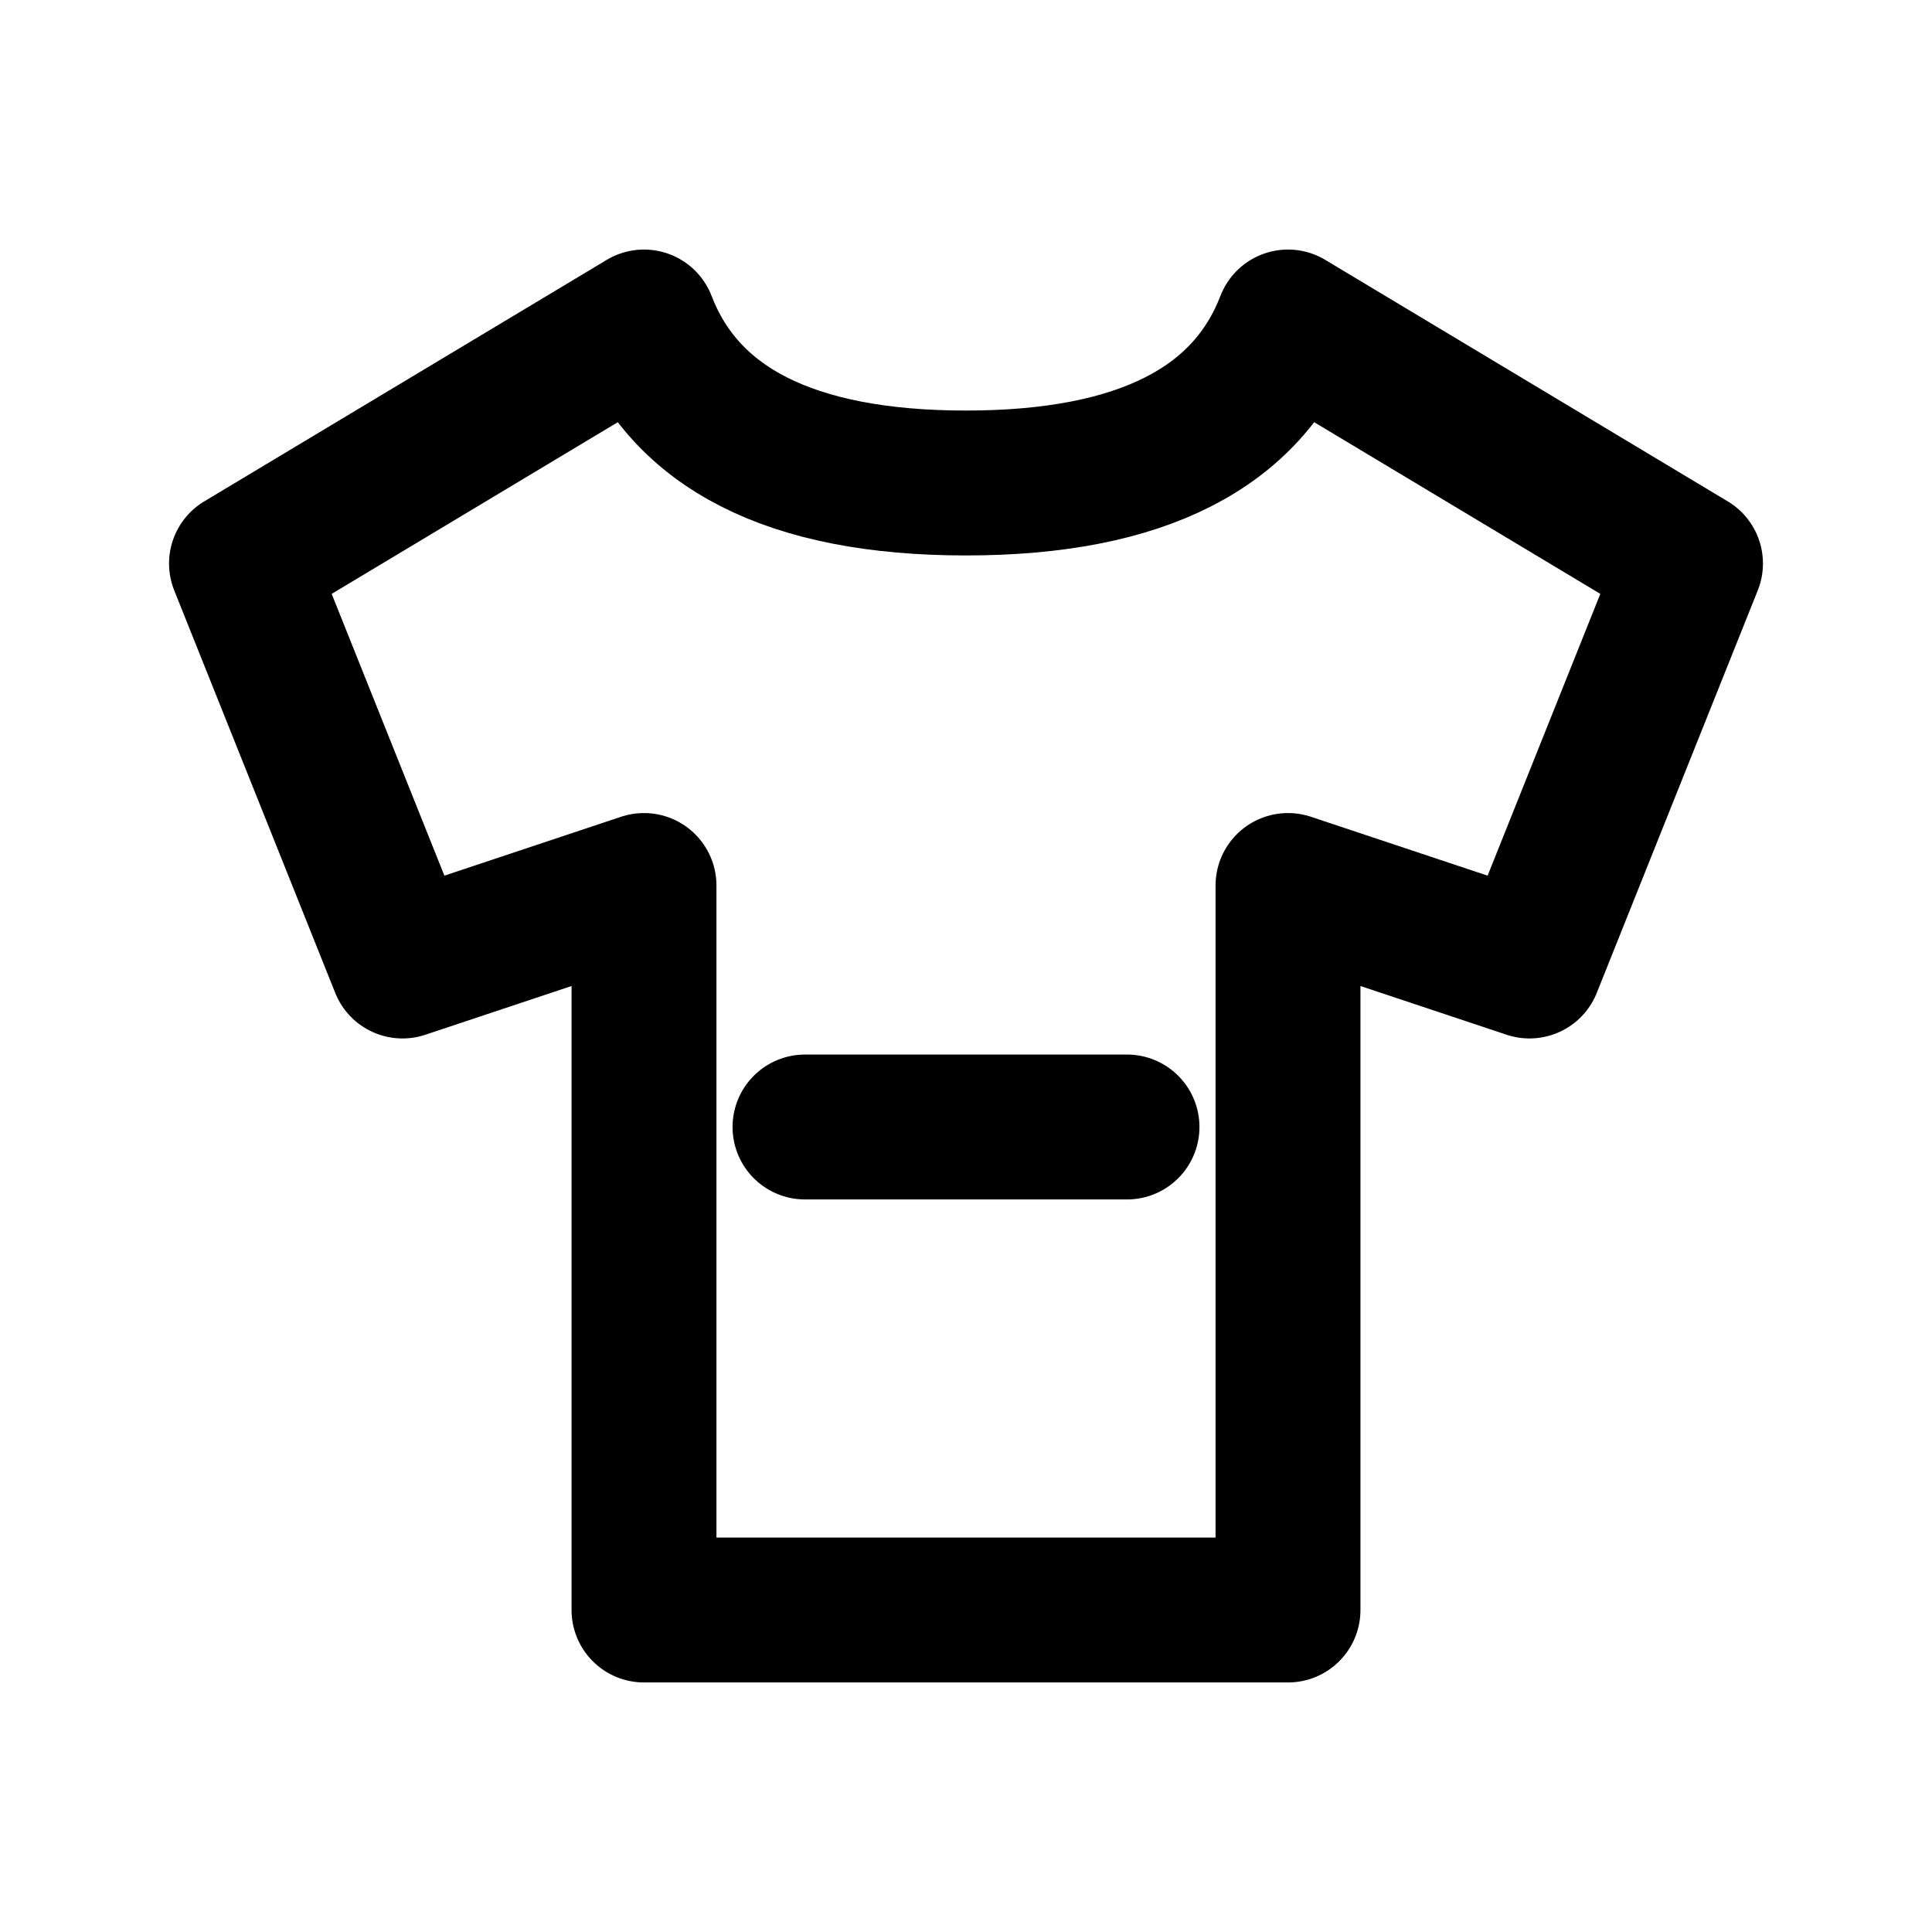
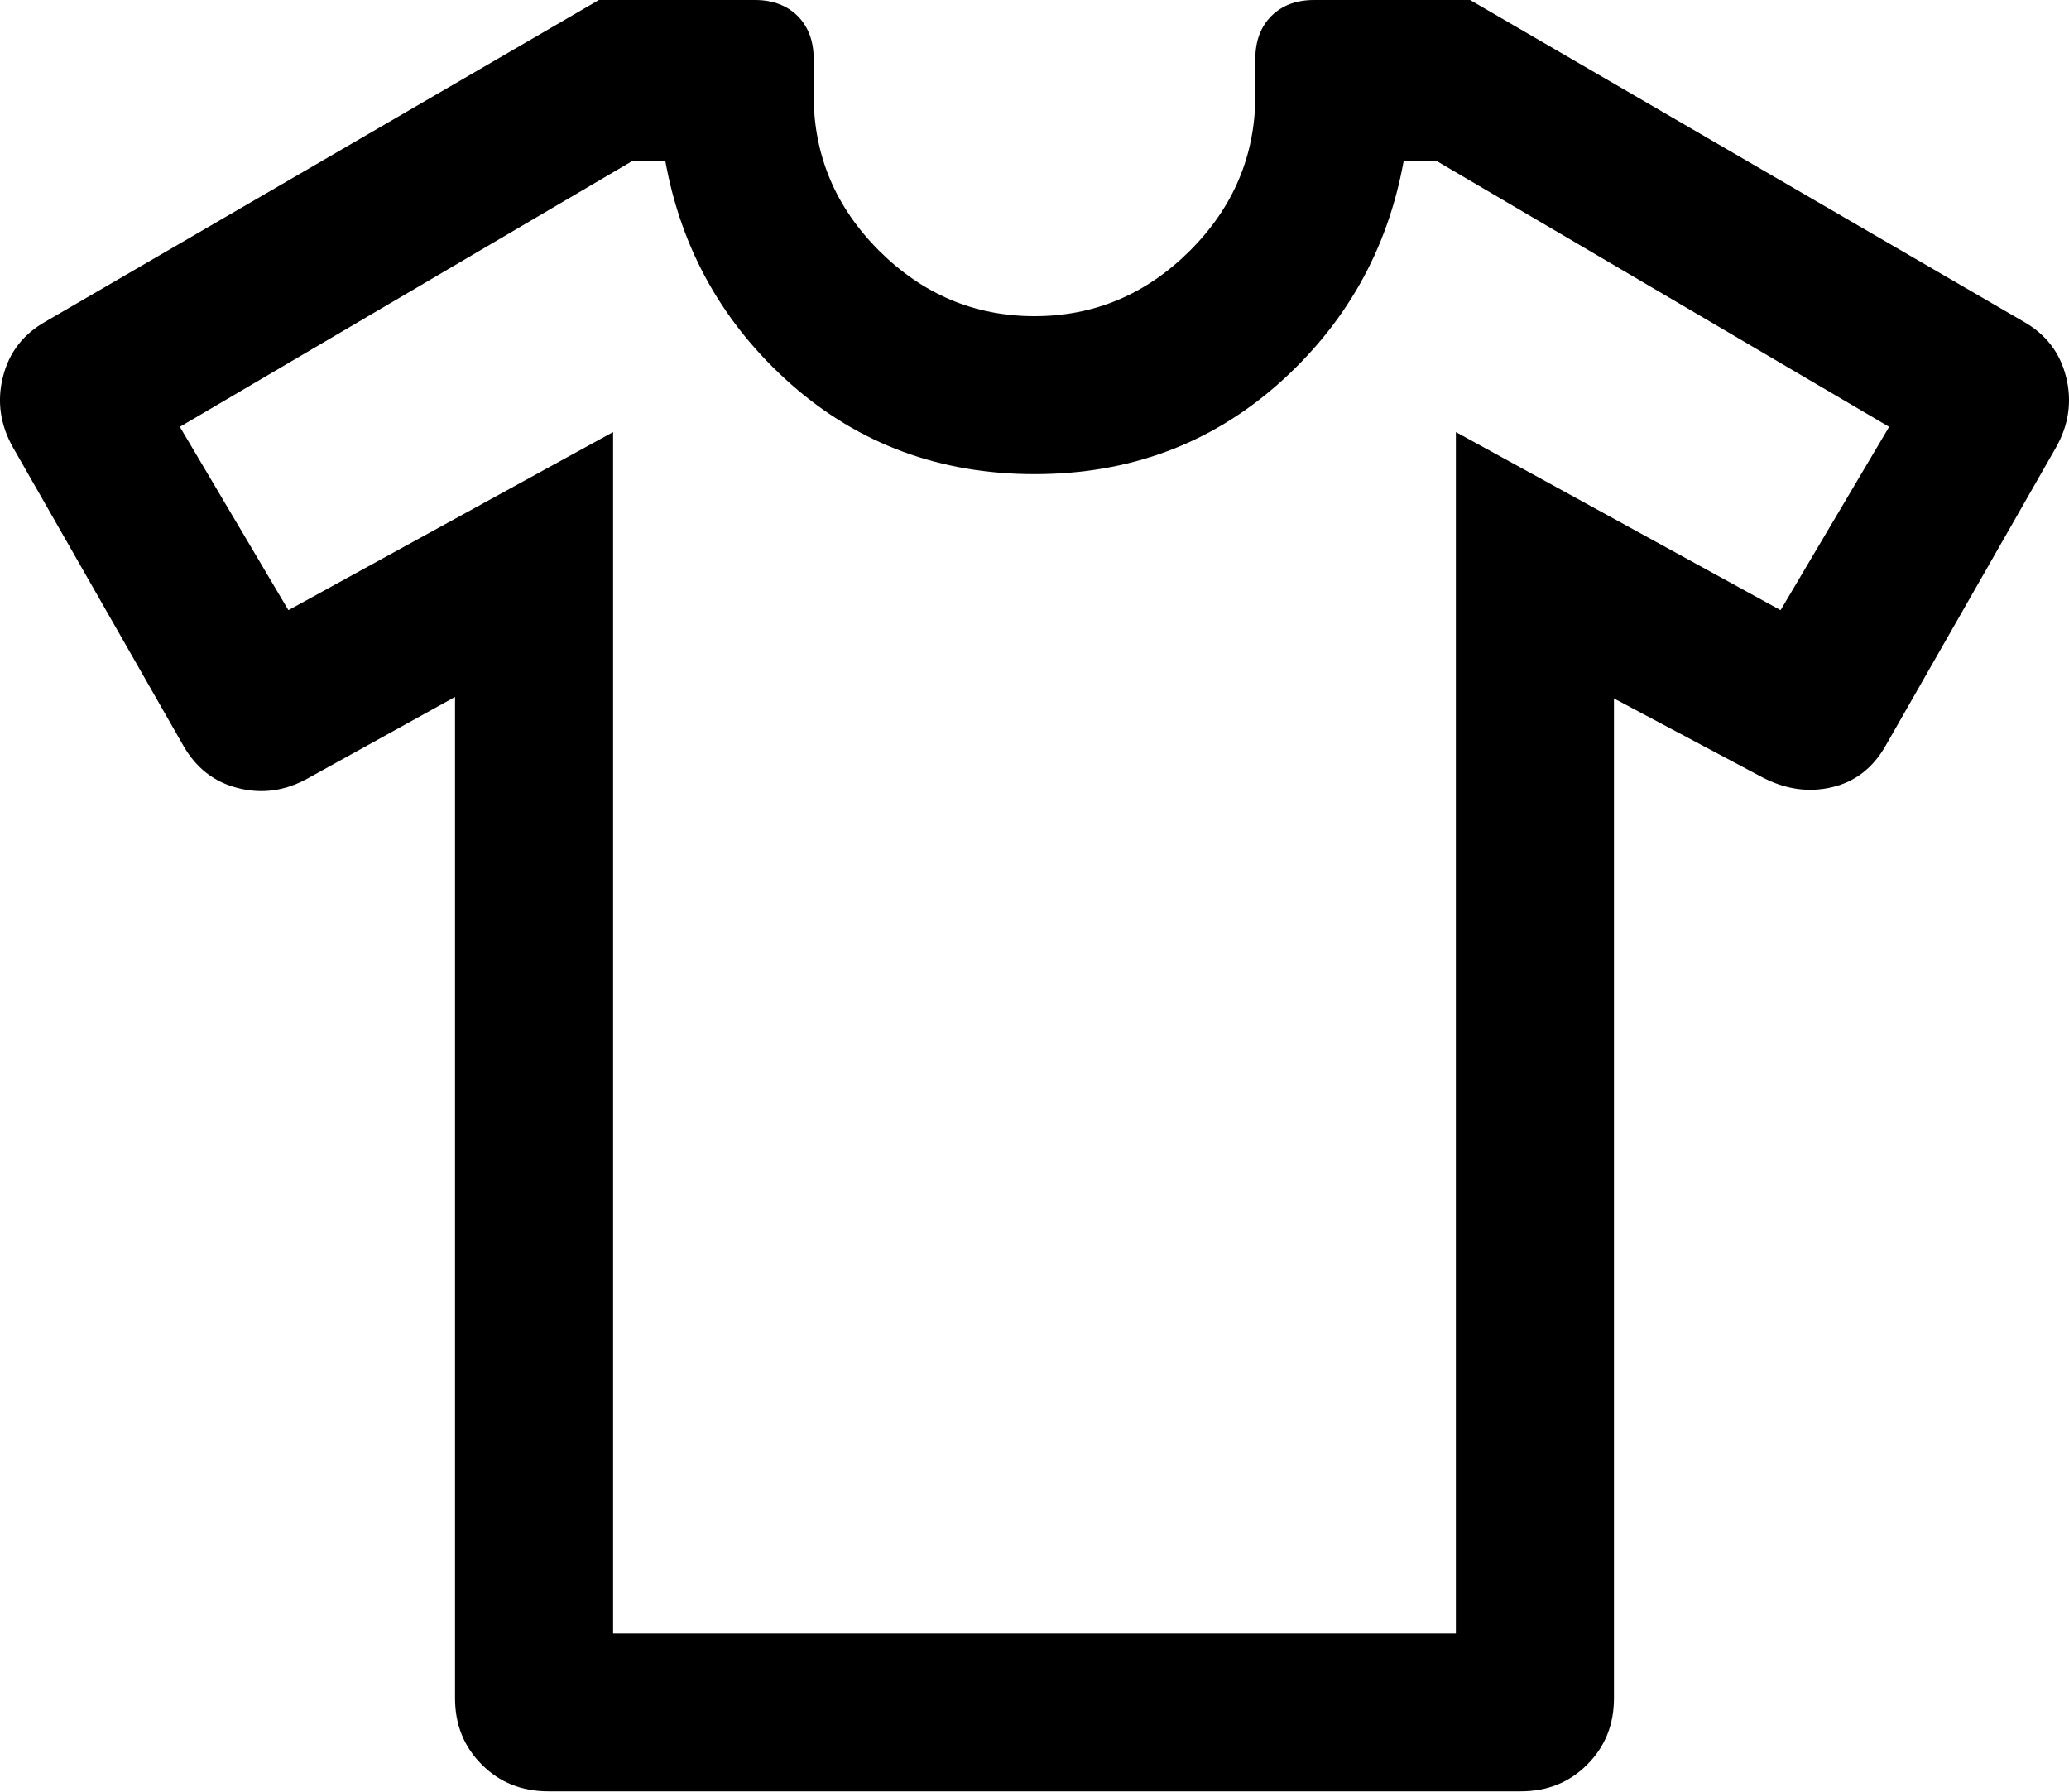
- <svg xmlns="http://www.w3.org/2000/svg" viewBox="0 0 24 24" fill="none" stroke="currentColor" stroke-width="1.8" stroke-linecap="round" stroke-linejoin="round" aria-hidden="true">
-   <path d="m8 4-5 3 2 5 3-1v9h8v-9l3 1 2-5-5-3c-.5 1.3-1.8 2-4 2S8.5 5.3 8 4Z" />
-   <path d="M10 14h4" />
+ <svg xmlns="http://www.w3.org/2000/svg" fill="none" viewBox="0 0 15 12.99">
+   <path d="M3.299 5.052L2.234 5.641C2.07 5.733 1.901 5.757 1.727 5.713C1.553 5.67 1.42 5.566 1.328 5.403L0.094 3.243C0.002 3.08 -0.023 2.91 0.021 2.733C0.065 2.556 0.168 2.422 0.332 2.33L4.342 0H5.473C5.602 0 5.705 0.039 5.783 0.116C5.86 0.194 5.899 0.297 5.899 0.426V0.691C5.899 1.125 6.057 1.501 6.373 1.817C6.69 2.133 7.065 2.292 7.5 2.292C7.935 2.292 8.31 2.133 8.627 1.817C8.943 1.501 9.101 1.125 9.101 0.691V0.426C9.101 0.297 9.14 0.194 9.217 0.116C9.295 0.039 9.398 0 9.527 0H10.658L14.668 2.33C14.832 2.422 14.935 2.556 14.979 2.733C15.023 2.91 14.998 3.08 14.906 3.243L13.672 5.403C13.58 5.566 13.449 5.668 13.279 5.707C13.108 5.747 12.938 5.721 12.766 5.629L11.701 5.063V12.31C11.701 12.502 11.636 12.662 11.507 12.791C11.378 12.921 11.217 12.985 11.025 12.985H3.975C3.783 12.985 3.622 12.921 3.493 12.791C3.364 12.662 3.299 12.502 3.299 12.31V5.052ZM4.445 3.132V11.84H10.555V3.132L12.909 4.423L13.696 3.094L10.419 1.169H10.176C10.059 1.814 9.754 2.353 9.263 2.787C8.771 3.22 8.184 3.437 7.5 3.437C6.816 3.437 6.229 3.22 5.737 2.787C5.246 2.353 4.941 1.814 4.824 1.169H4.581L1.304 3.094L2.091 4.423L4.445 3.132Z" fill="currentColor" />
</svg>
